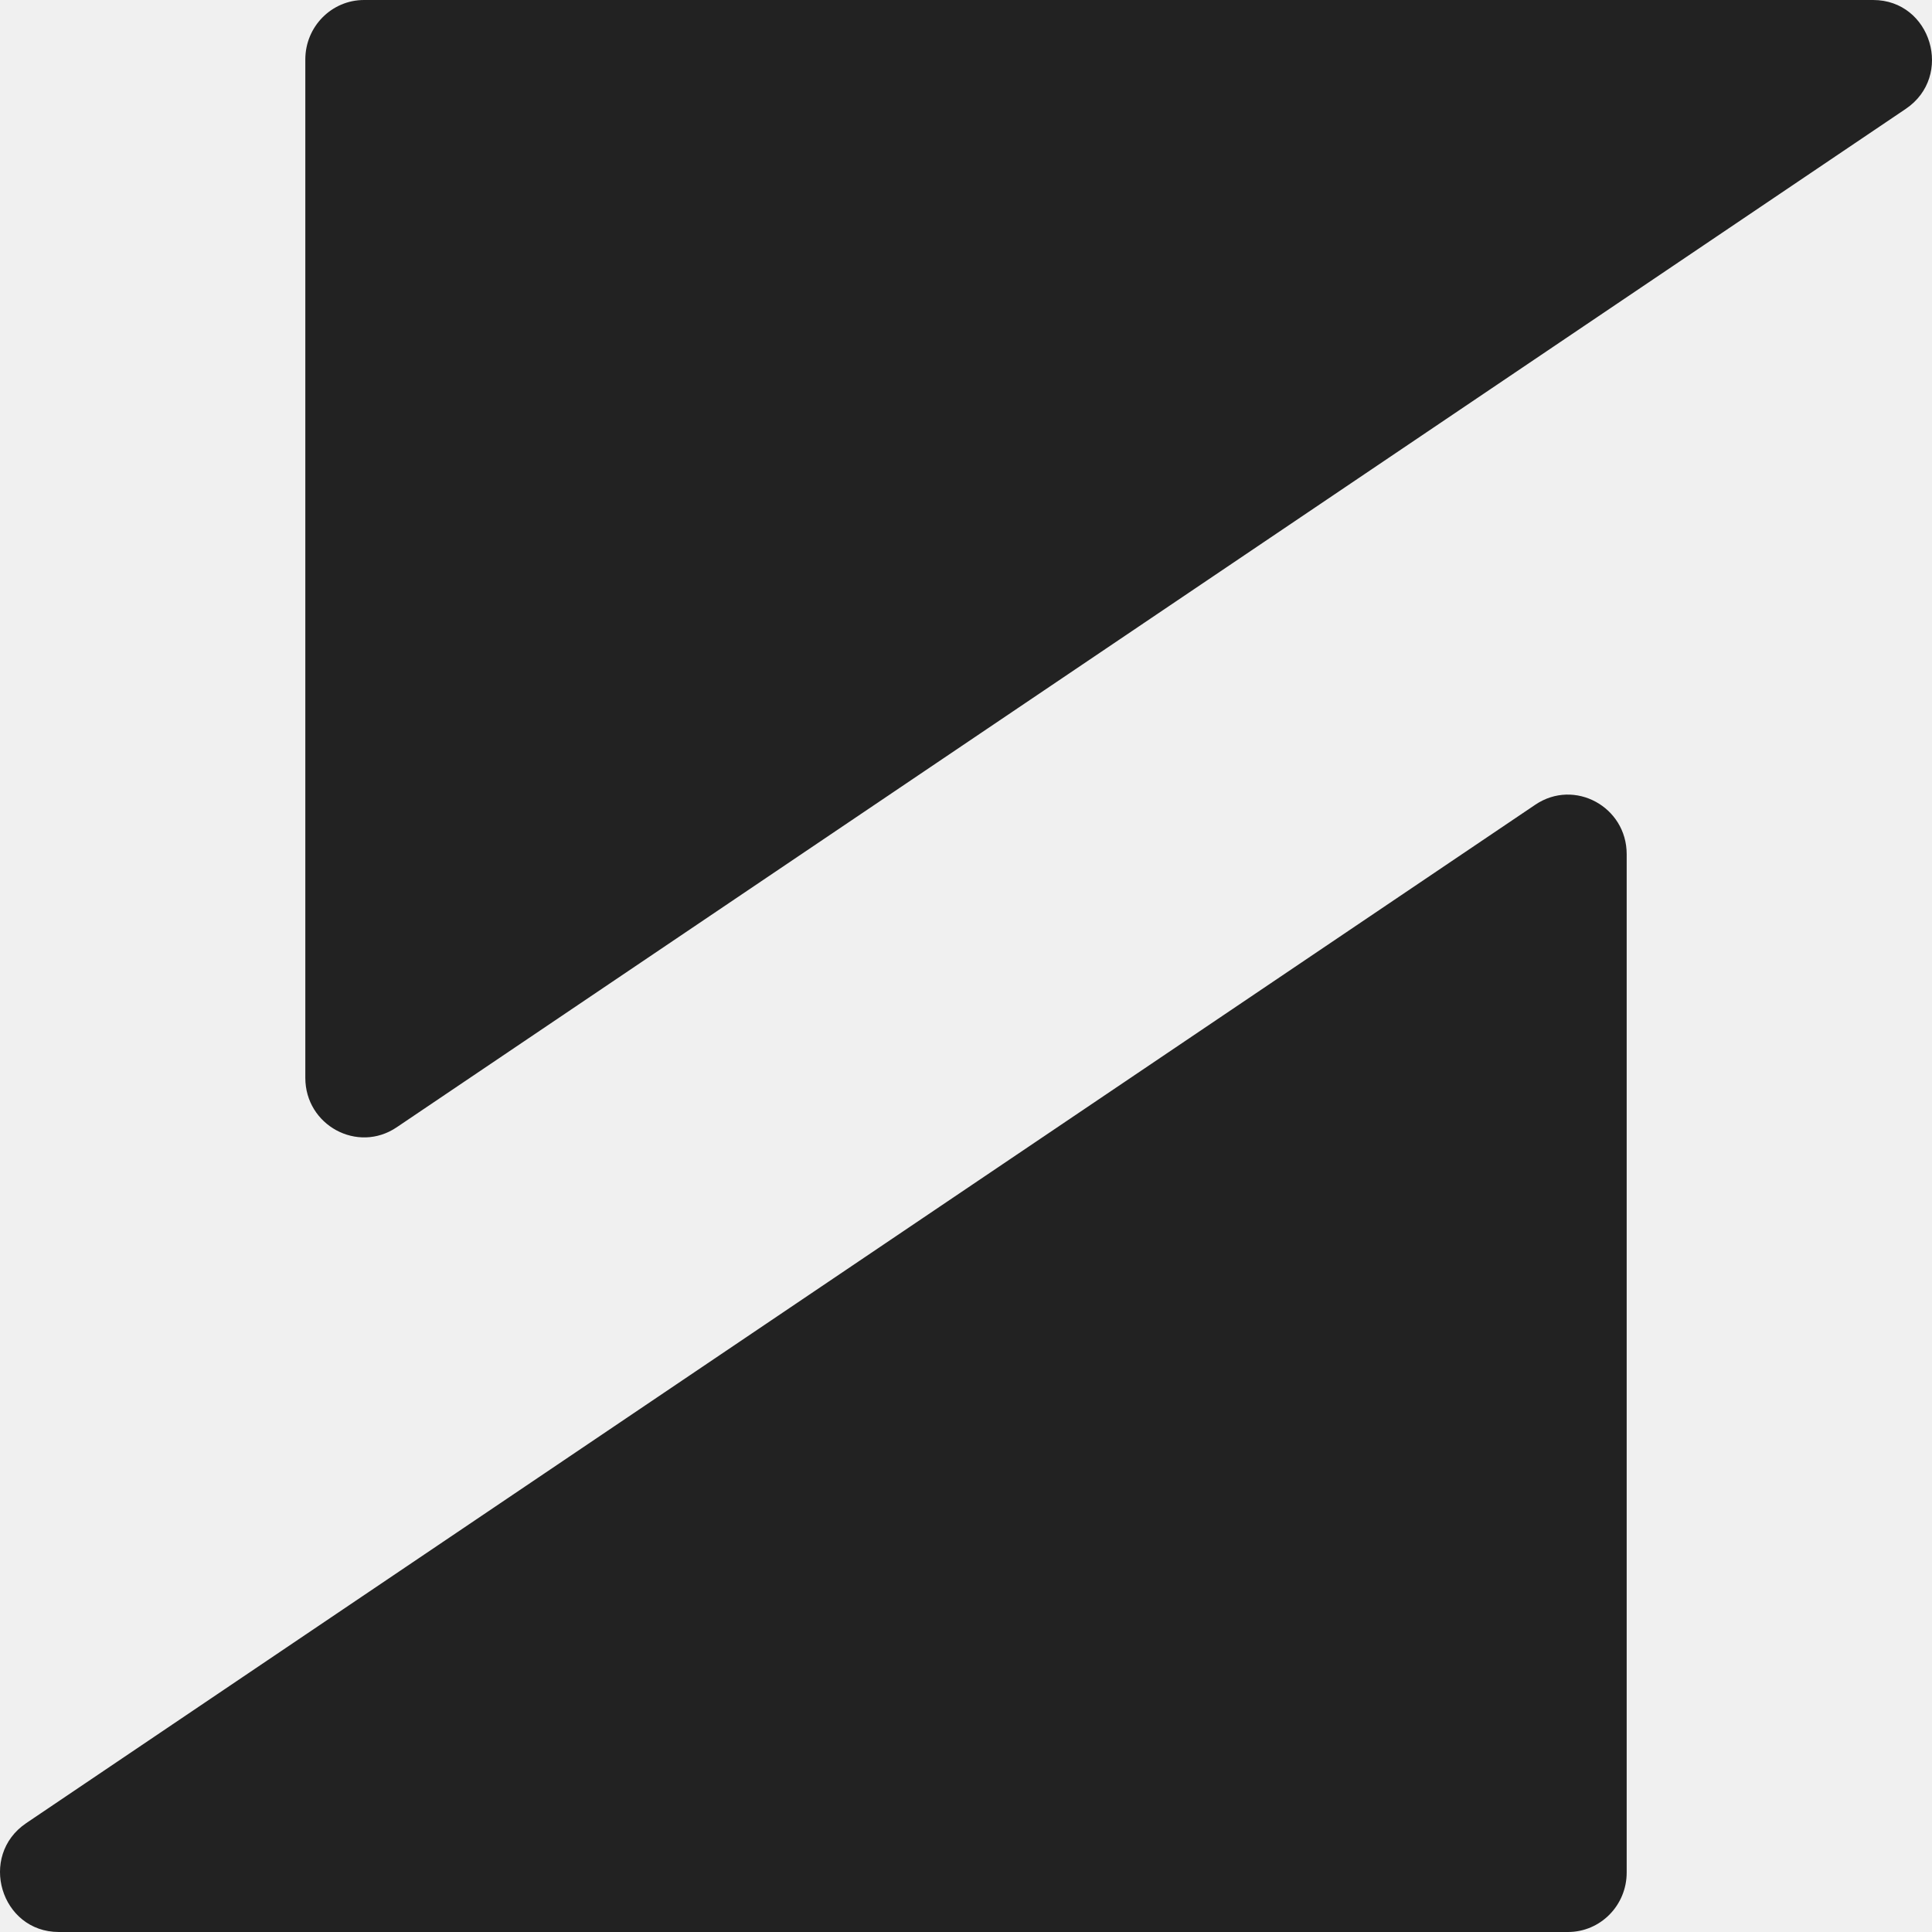
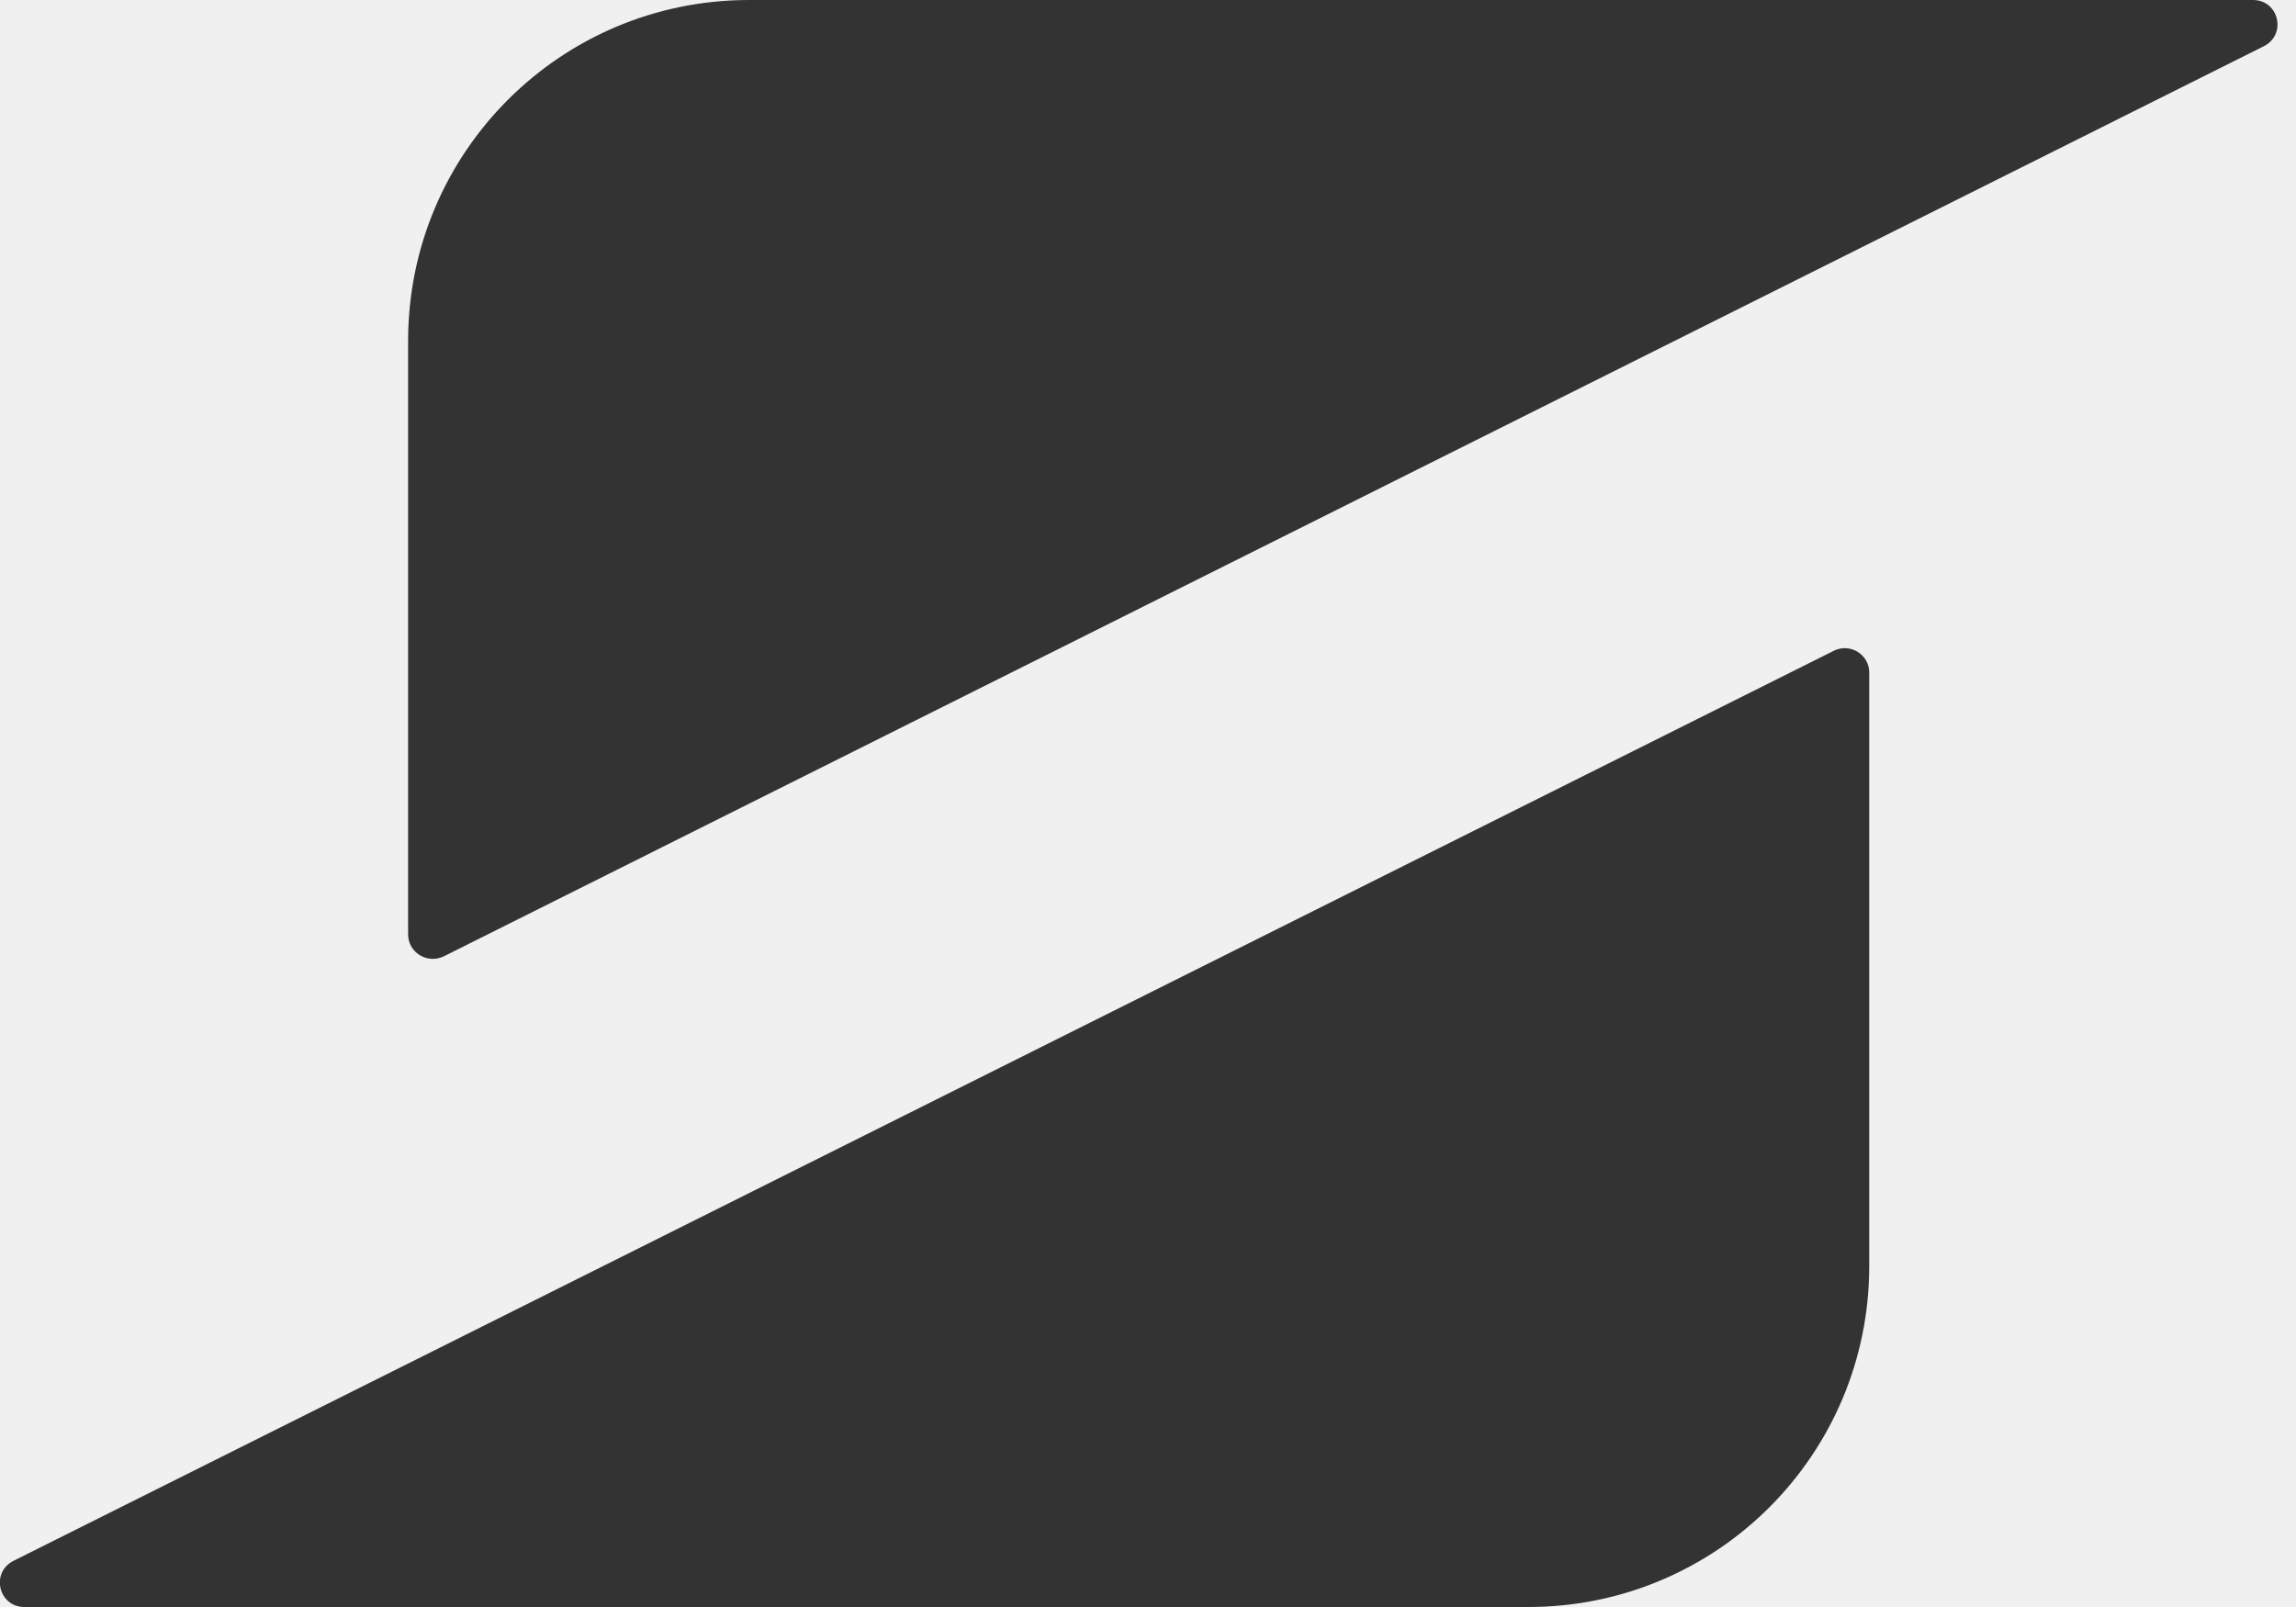
- <svg xmlns="http://www.w3.org/2000/svg" width="30" height="30" viewBox="0 0 30 30" fill="none">
-   <path d="M25.259 29.077V13.263C25.259 12.526 24.447 12.086 23.841 12.495L0.408 28.309C-0.343 28.816 0.011 30 0.914 30H24.347C24.851 30 25.259 29.587 25.259 29.077Z" fill="#222222" />
-   <path d="M4.741 0.923L4.741 16.737C4.741 17.474 5.553 17.914 6.159 17.505L29.592 1.691C30.343 1.185 29.989 2.15356e-06 29.086 2.07371e-06L5.653 0C5.149 -4.45682e-08 4.741 0.413 4.741 0.923Z" fill="#222222" />
+ <svg xmlns="http://www.w3.org/2000/svg" width="40" height="28" viewBox="0 0 40 28" fill="none">
+   <g clip-path="url(#clip0)">
+     <path d="M7.11 16.282V5.939C7.11 2.656 9.766 0 13.05 0H39.251C39.701 0 39.845 0.602 39.438 0.806L7.73 16.664C7.441 16.8 7.11 16.596 7.11 16.282Z" fill="#333333" />
+     <path d="M32.565 11.718V22.061C32.565 25.344 29.909 28 26.625 28H0.424C-0.025 28 -0.17 27.398 0.238 27.194L31.954 11.336C32.234 11.2 32.565 11.404 32.565 11.718Z" fill="#333333" />
+   </g>
+   <defs>
+     <clipPath id="clip0">
+       <rect width="39.684" height="28" fill="white" />
+     </clipPath>
+   </defs>
</svg>
